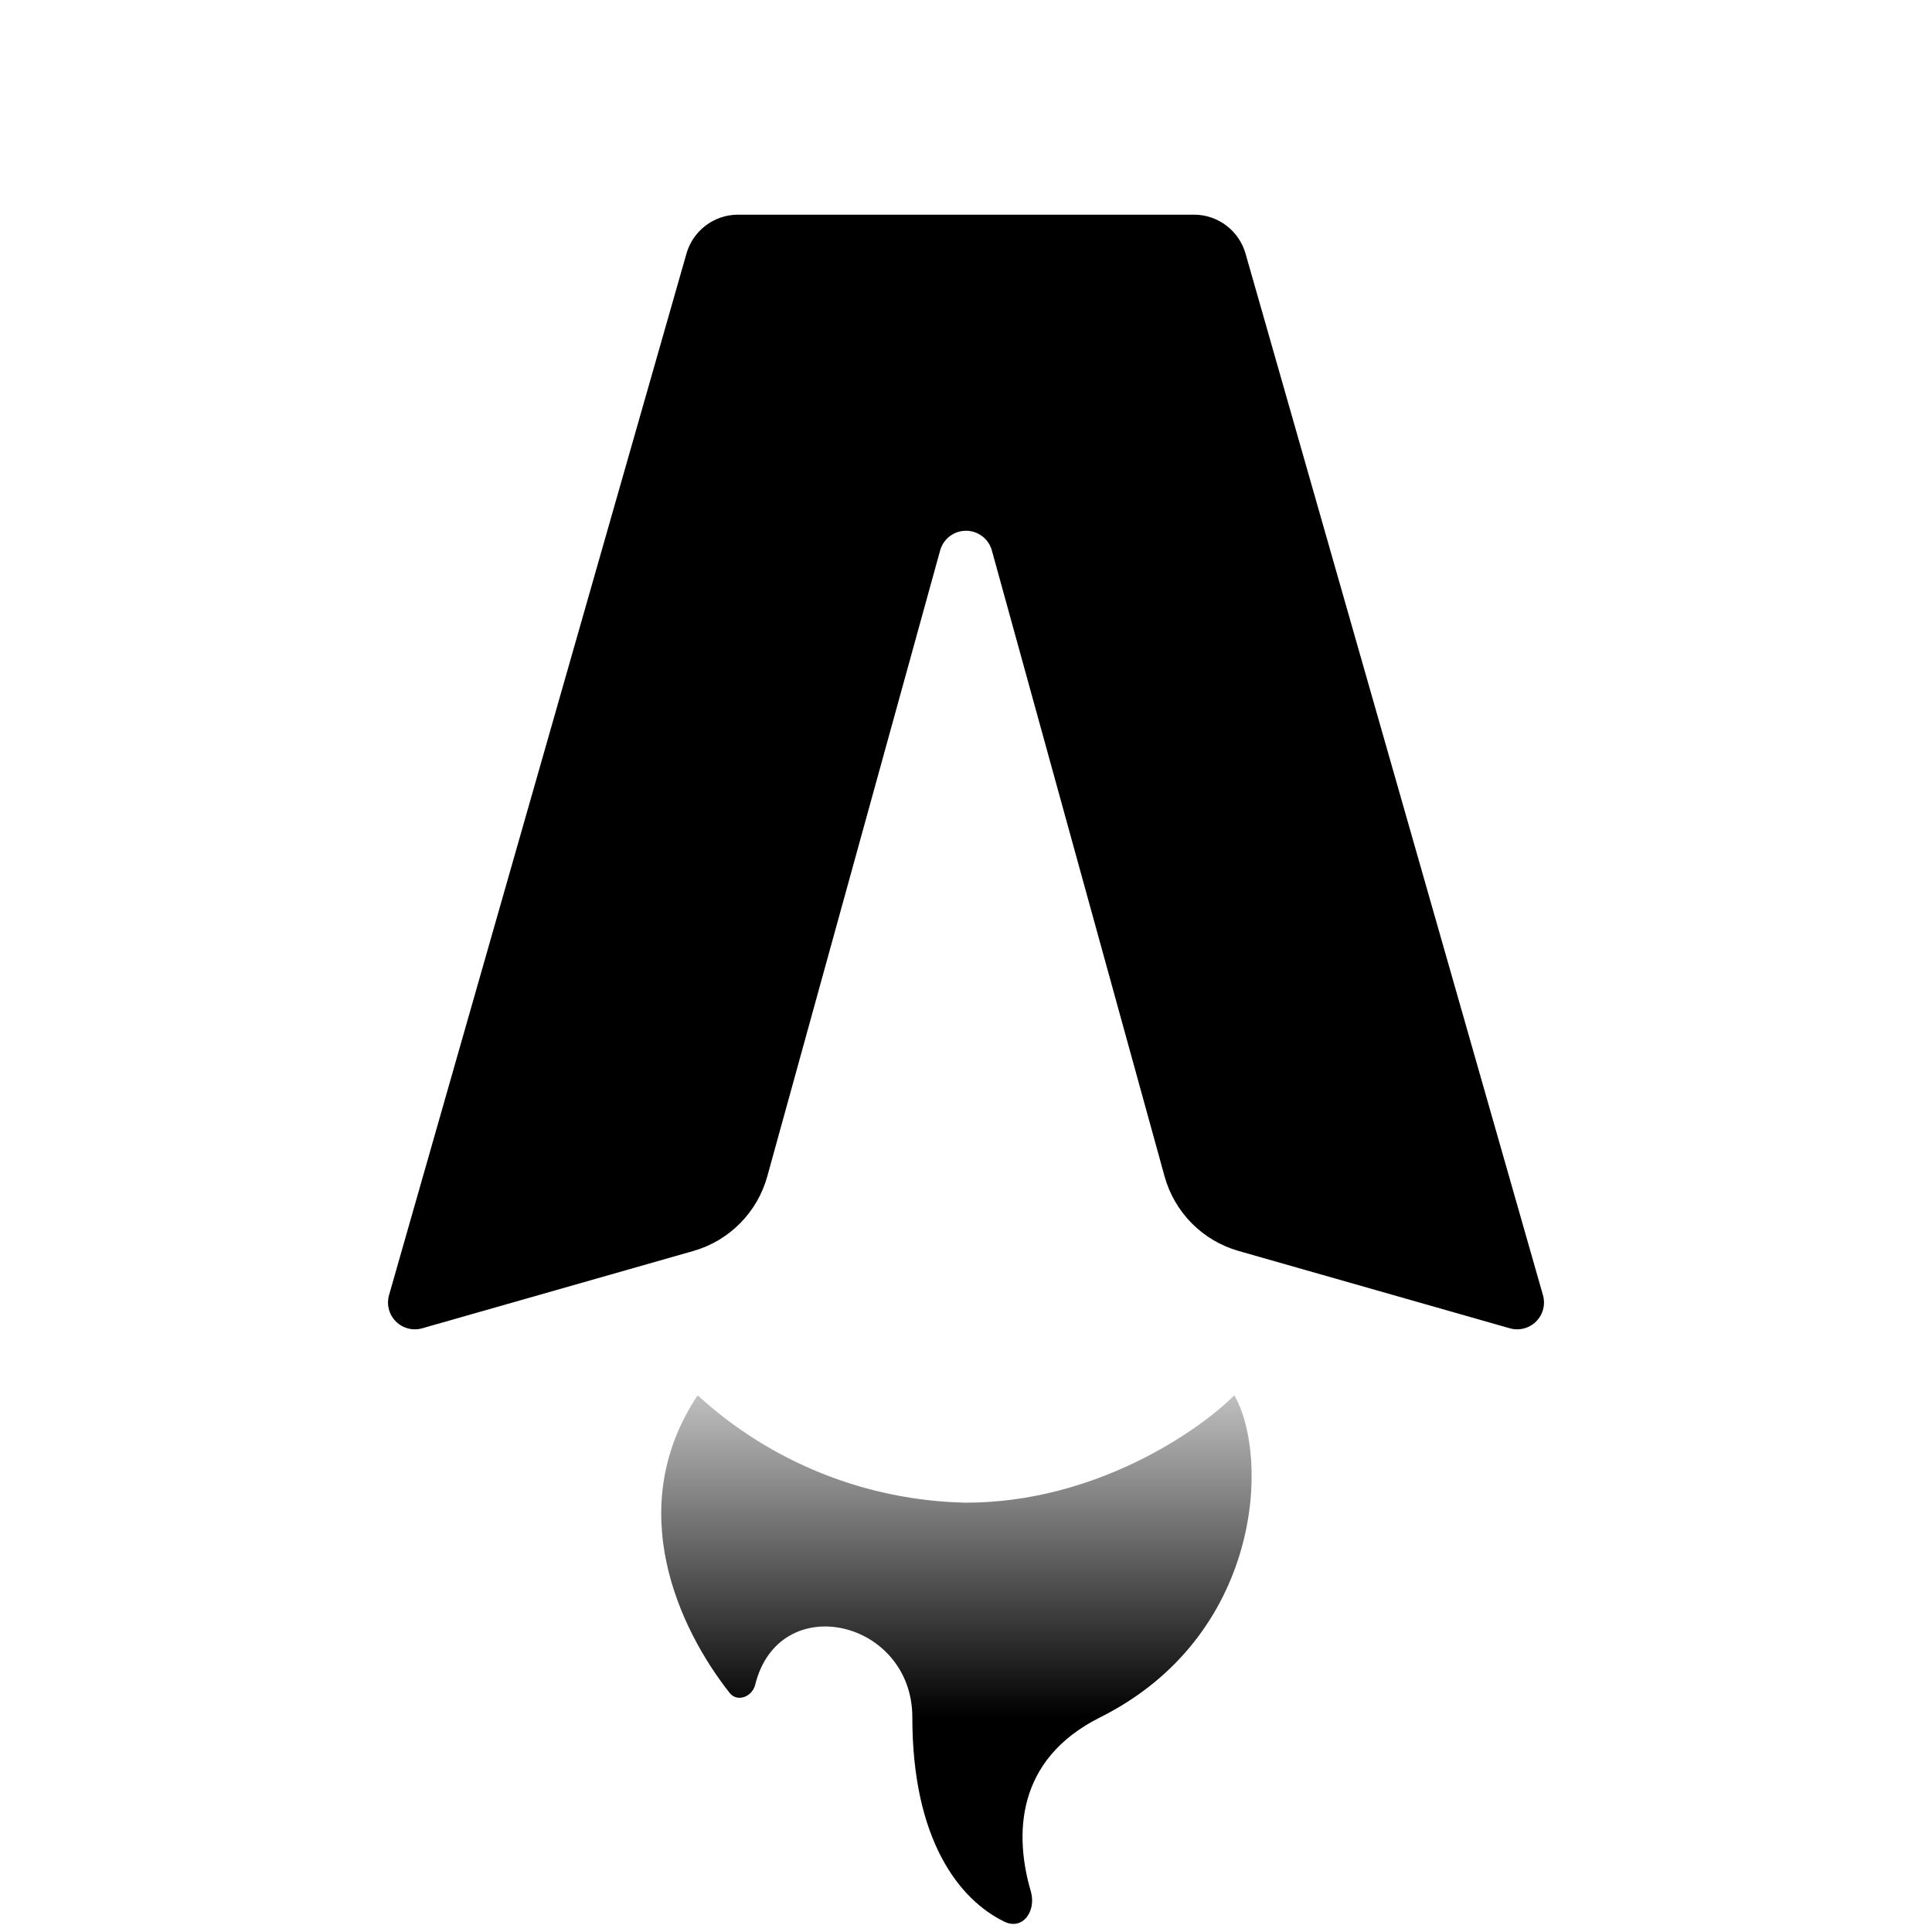
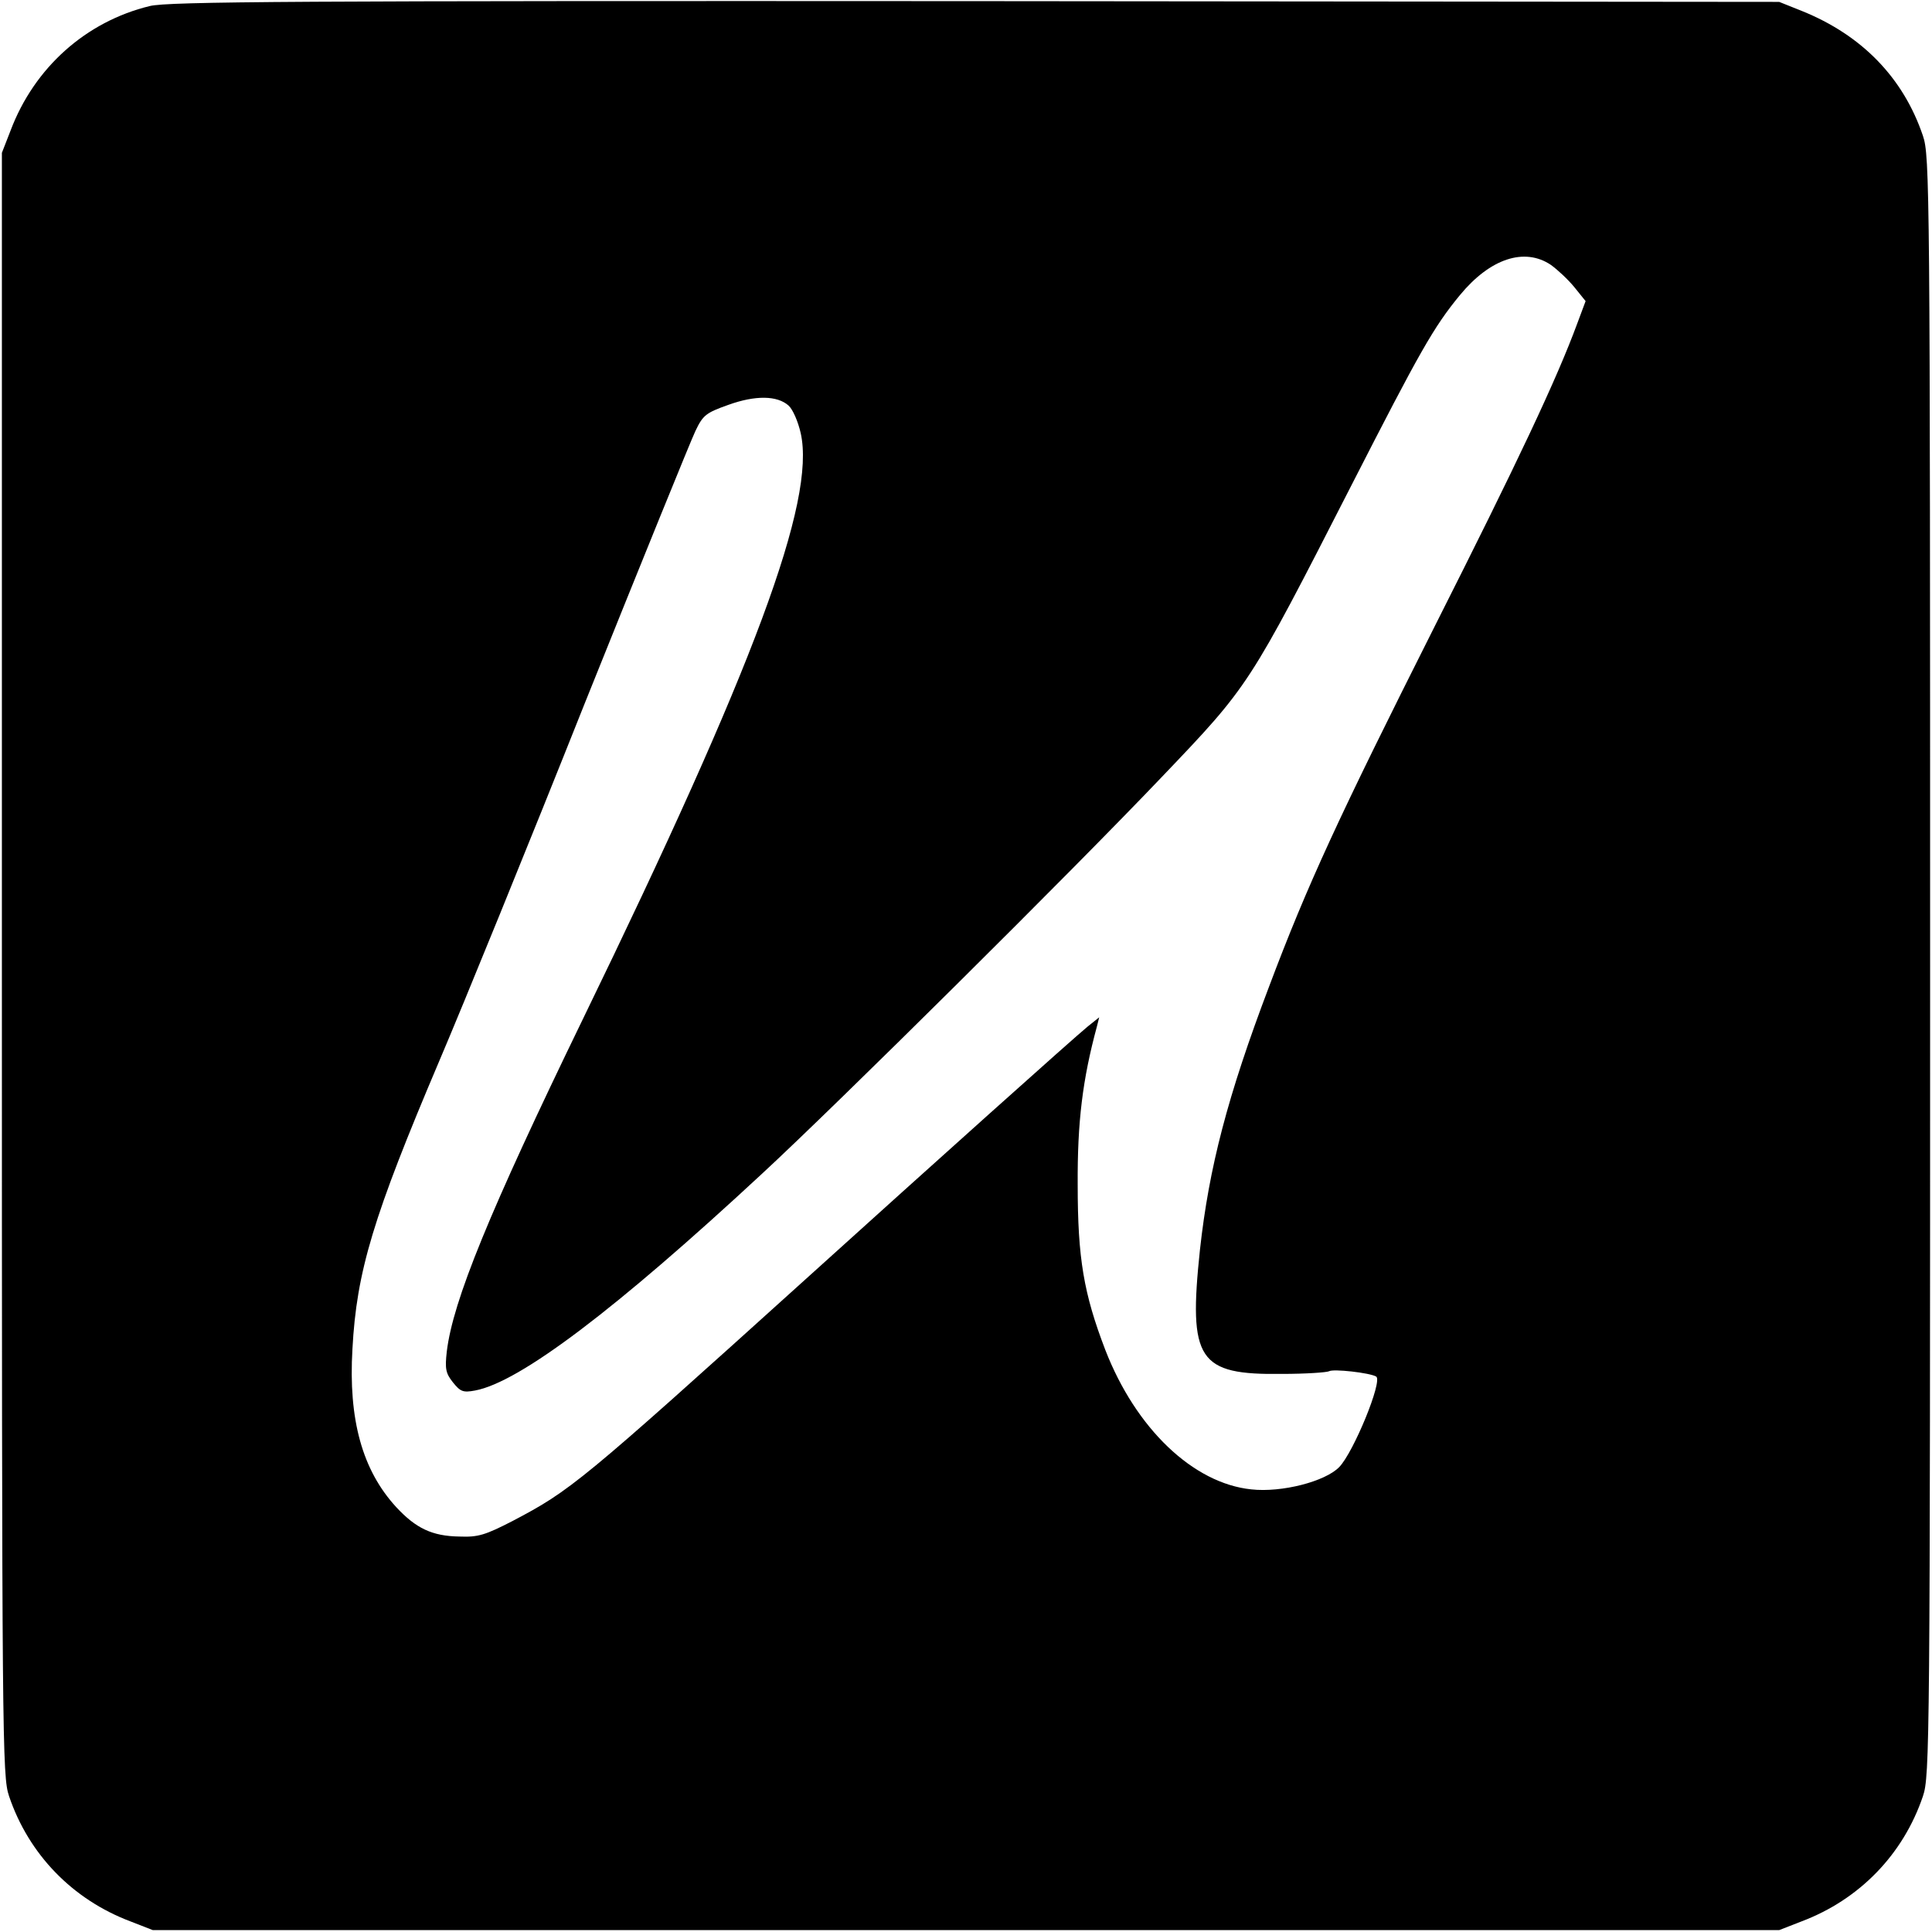
- <svg xmlns="http://www.w3.org/2000/svg" fill="none" viewBox="0 0 36 36">
-   <path fill="#000" d="M22.25 4h-8.5a1 1 0 0 0-.96.73l-5.54 19.4a.5.5 0 0 0 .62.62l5.05-1.44a2 2 0 0 0 1.38-1.4l3.22-11.66a.5.5 0 0 1 .96 0l3.22 11.67a2 2 0 0 0 1.38 1.39l5.05 1.44a.5.5 0 0 0 .62-.62l-5.54-19.4a1 1 0 0 0-.96-.73Z" />
-   <path fill="url(#gradient)" d="M18 28a7.63 7.63 0 0 1-5-2c-1.4 2.1-.35 4.35.6 5.55.14.17.41.07.47-.15.44-1.8 2.93-1.22 2.93.6 0 2.28.87 3.4 1.72 3.81.34.16.59-.2.49-.56-.31-1.05-.29-2.46 1.29-3.25 3-1.5 3.17-4.83 2.5-6-.67.67-2.6 2-5 2Z" />
-   <defs>
-     <linearGradient id="gradient" x1="16" x2="16" y1="32" y2="24" gradientUnits="userSpaceOnUse">
-       <stop stop-color="#000" />
-       <stop offset="1" stop-color="#000" stop-opacity="0" />
-     </linearGradient>
-   </defs>
-   <style>
-     @media (prefers-color-scheme:dark){:root{filter:invert(100%)}}
-   </style>
+ <svg xmlns="http://www.w3.org/2000/svg" version="1.0" width="512pt" height="512pt" viewBox="0 0 512 512" preserveAspectRatio="xMidYMid meet">
+   <g transform="translate(0,512) scale(0.1,-0.1)" fill="#000000" stroke="none">
+     <path d="M397 5104 c-169 -41 -306 -163 -369 -330 l-23 -59 0 -2150 c0 -2071 1 -2152 19 -2205 52 -154 168 -274 322 -332 l59 -23 2155 0 2155 0 59 23 c154 58 270 178 322 332 18 53 19 134 19 2200 0 2066 -1 2147 -19 2200 -52 154 -162 267 -321 331 l-60 24 -2130 2 c-1801 1 -2139 -1 -2188 -13z m3713 -686 c18 -13 46 -39 63 -60 l29 -36 -22 -59 c-55 -149 -157 -365 -378 -803 -255 -507 -337 -684 -439 -955 -110 -290 -159 -479 -183 -697 -31 -293 -5 -332 218 -329 63 0 118 4 124 7 11 7 108 -4 125 -14 18 -11 -60 -201 -98 -240 -37 -38 -152 -68 -233 -59 -154 16 -306 161 -387 370 -57 149 -73 242 -73 437 -1 167 13 280 51 420 l6 24 -30 -24 c-38 -31 -404 -359 -748 -670 -599 -541 -623 -560 -777 -641 -72 -37 -91 -43 -140 -41 -73 1 -116 22 -168 78 -90 98 -127 232 -116 419 11 206 55 351 230 763 64 150 238 577 386 949 149 371 281 696 293 721 20 42 28 48 87 69 72 26 130 25 160 -2 11 -10 25 -42 32 -73 40 -180 -122 -616 -577 -1552 -249 -513 -345 -748 -361 -882 -5 -45 -3 -57 16 -81 20 -25 27 -28 59 -22 118 22 372 214 761 575 199 184 820 800 1059 1051 232 243 230 240 503 774 181 354 217 418 287 503 80 97 171 127 241 80z" />
+   </g>
</svg>
